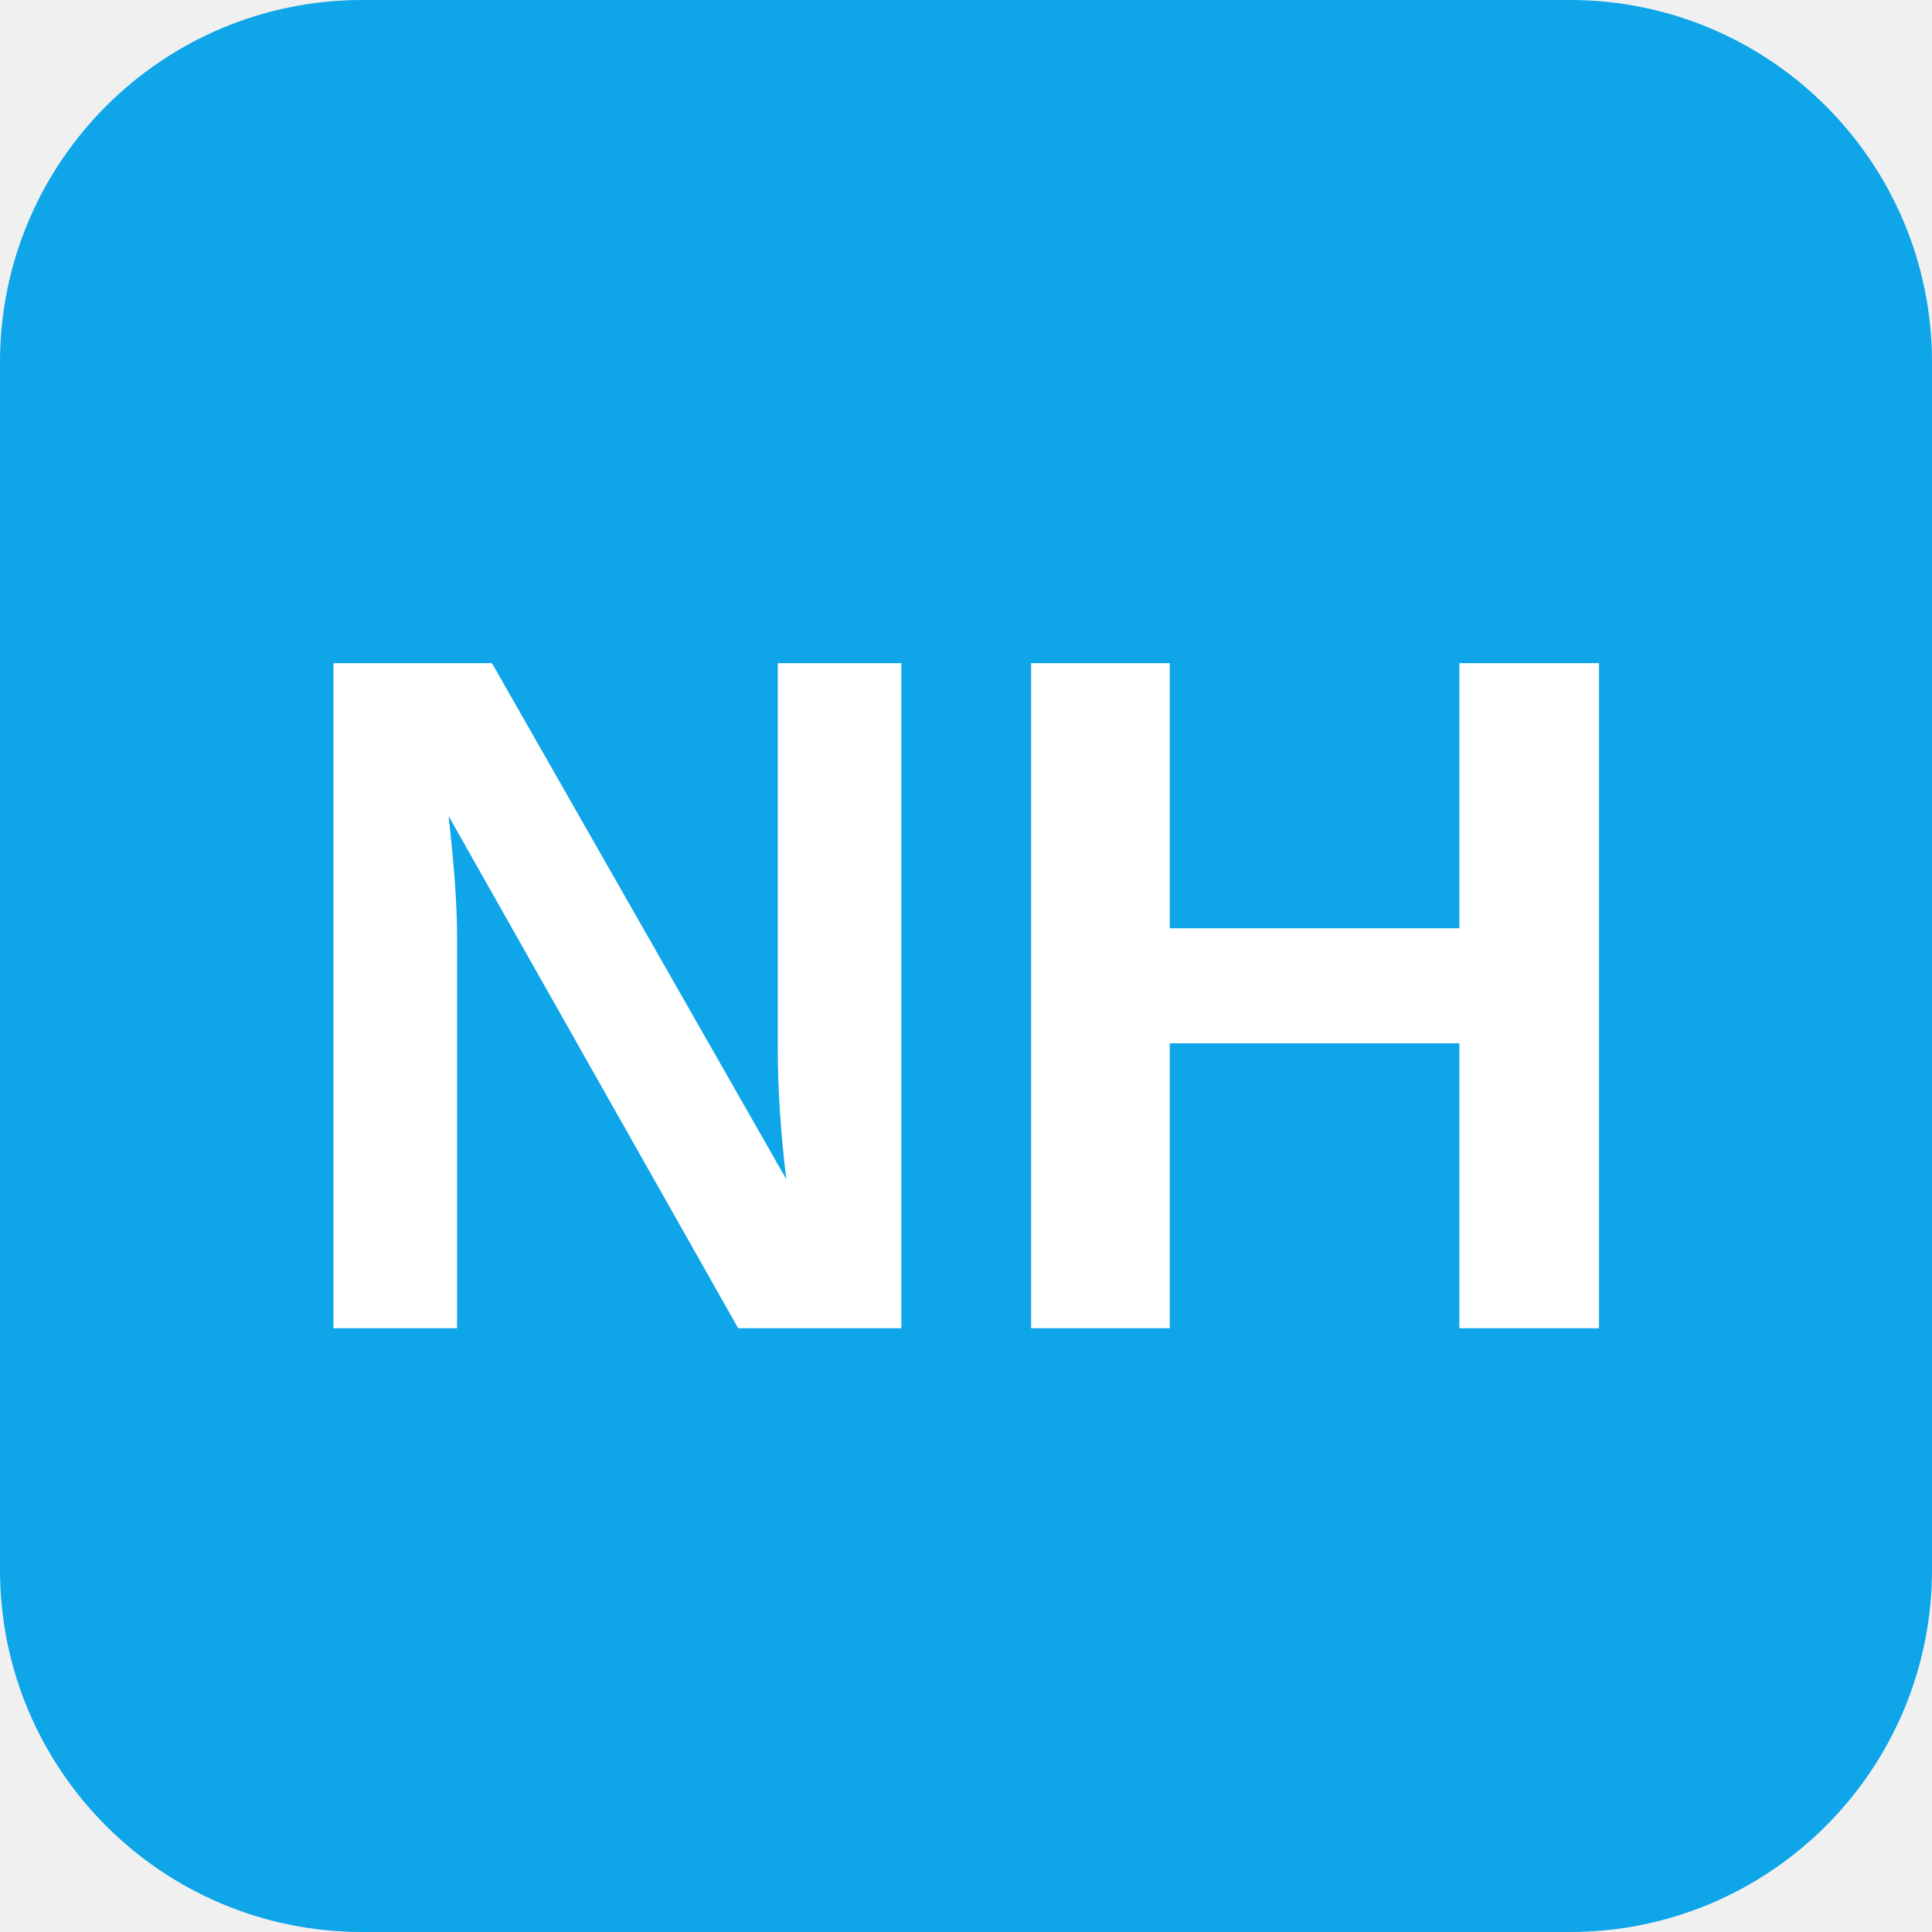
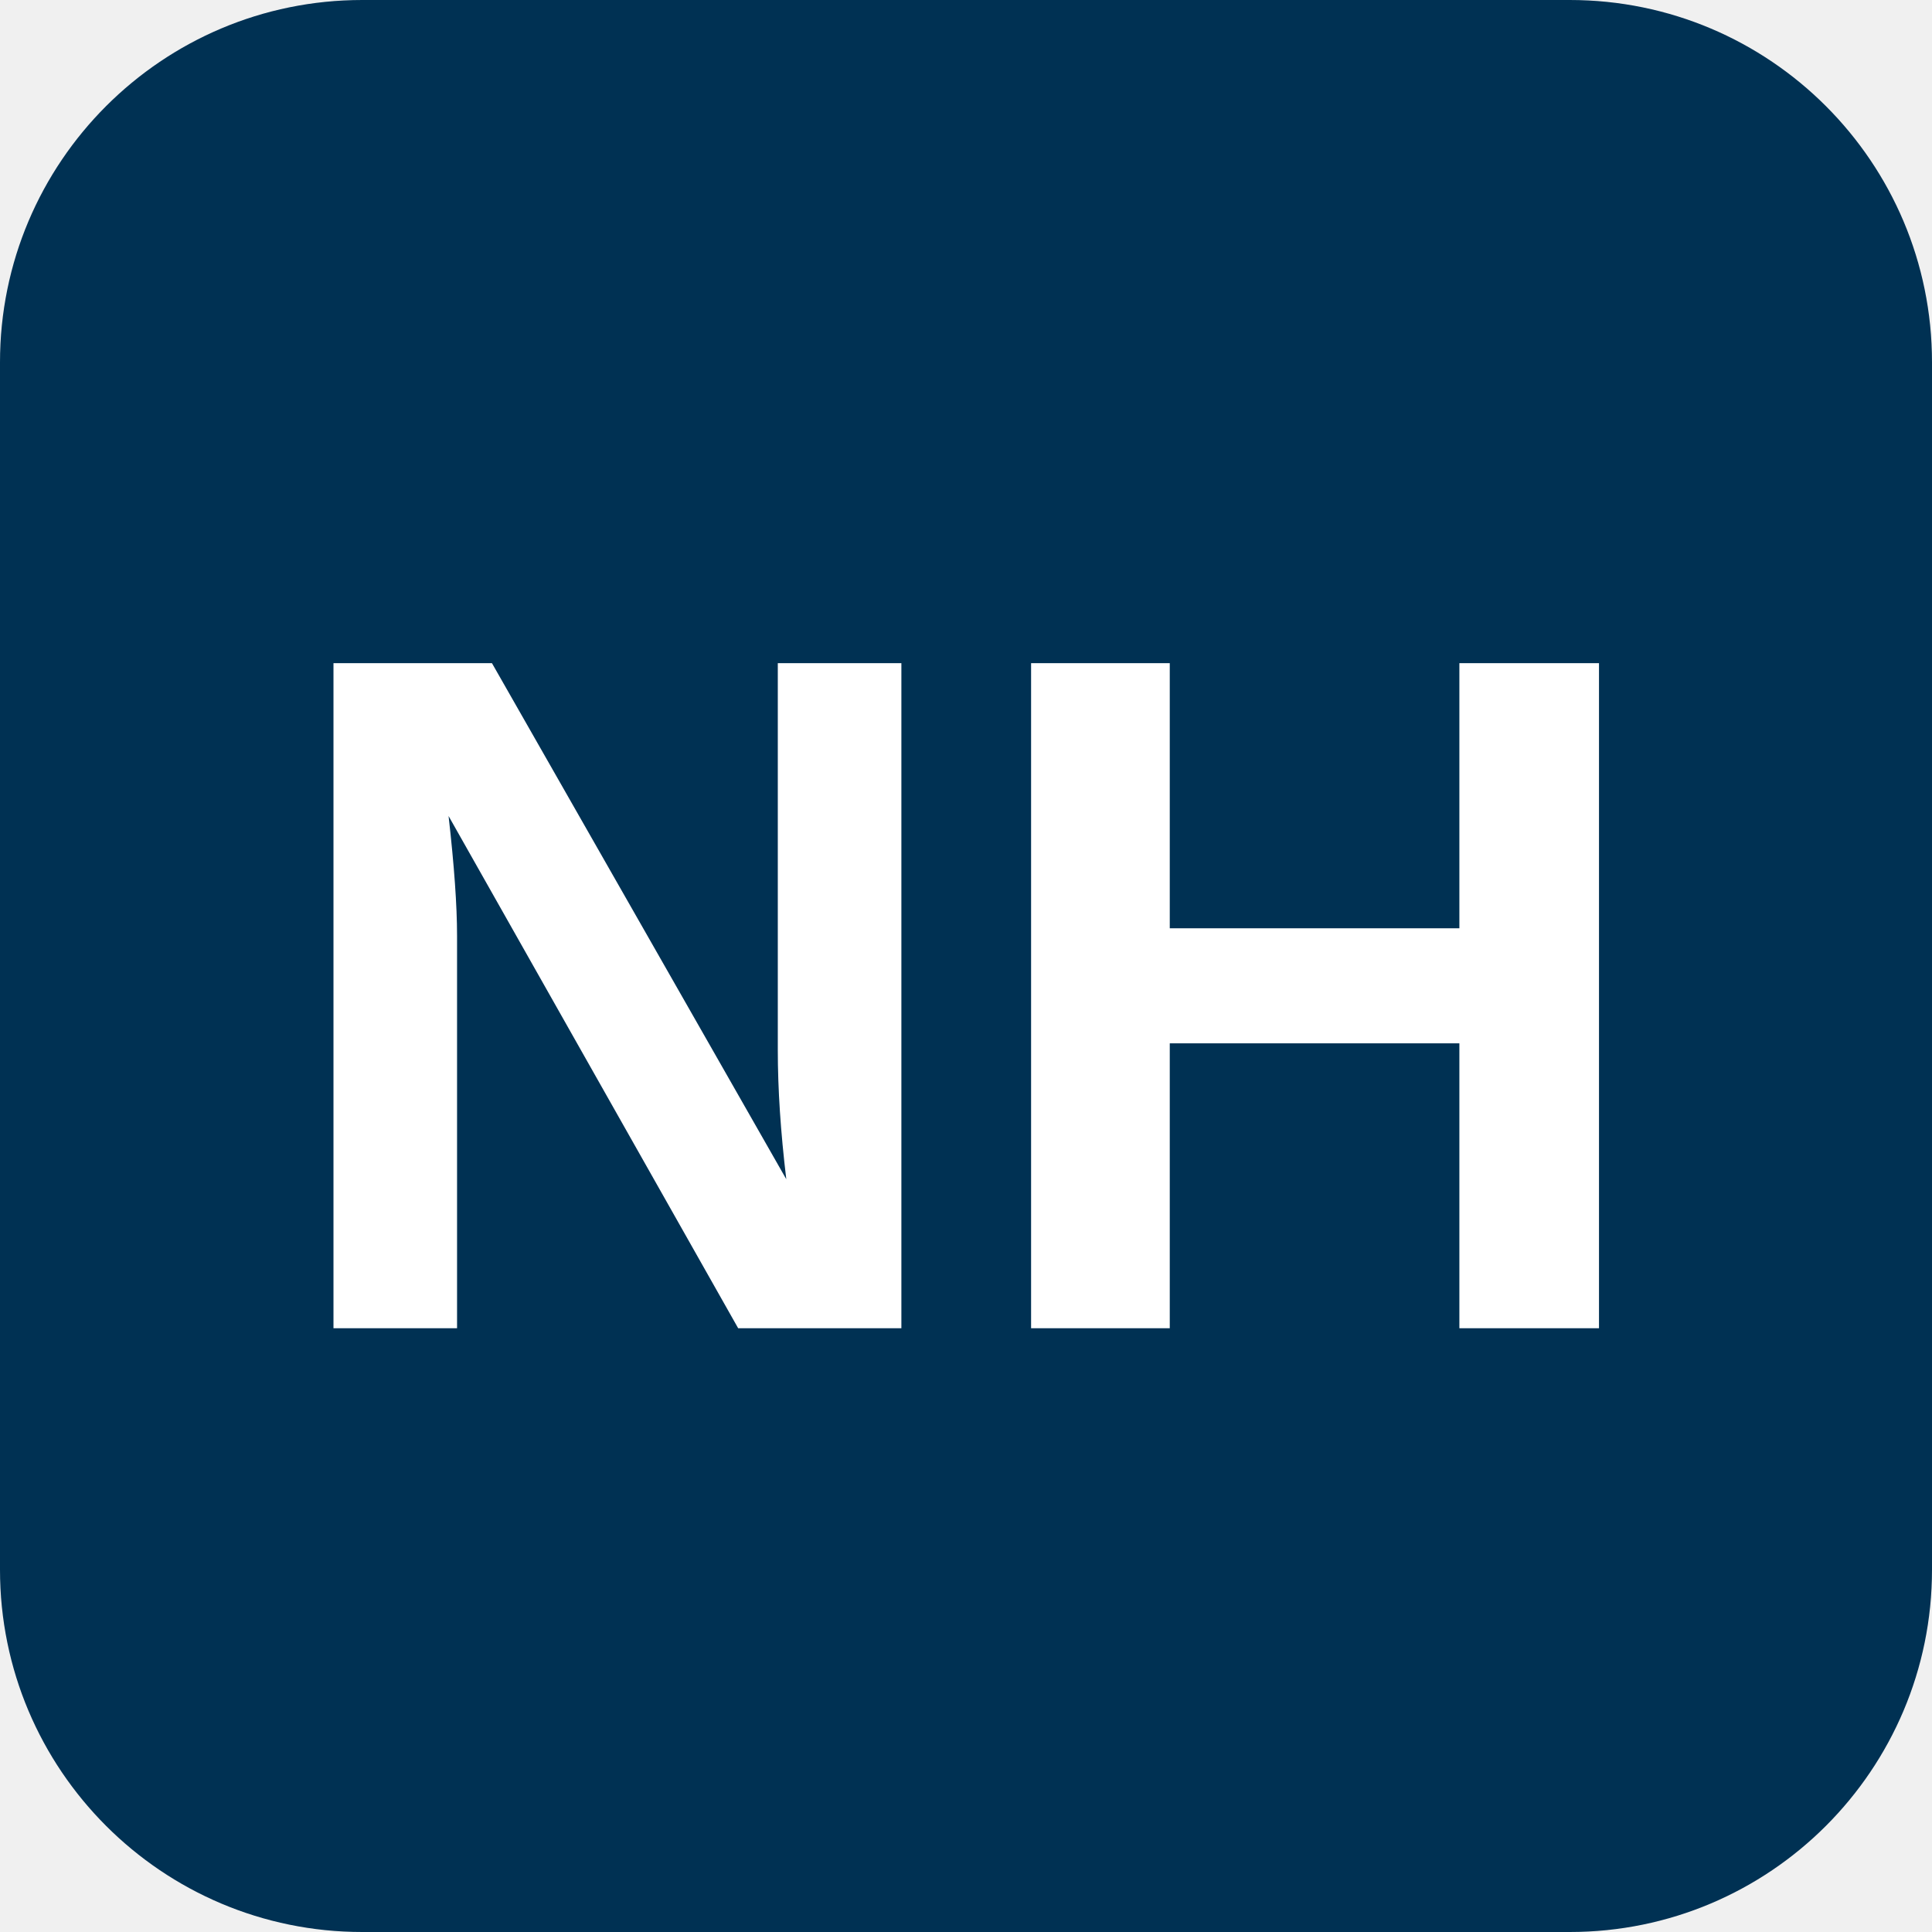
<svg xmlns="http://www.w3.org/2000/svg" width="32" height="32" viewBox="0 0 32 32">
-   <rect width="32" height="32" rx="6" fill="#0ea5e9" />
+   <rect width="32" height="32" rx="6" fill="#003153" />
  <text x="16" y="22" font-family="Arial,sans-serif" font-size="16" font-weight="700" fill="#ffffff" text-anchor="middle">NH</text>
</svg>
